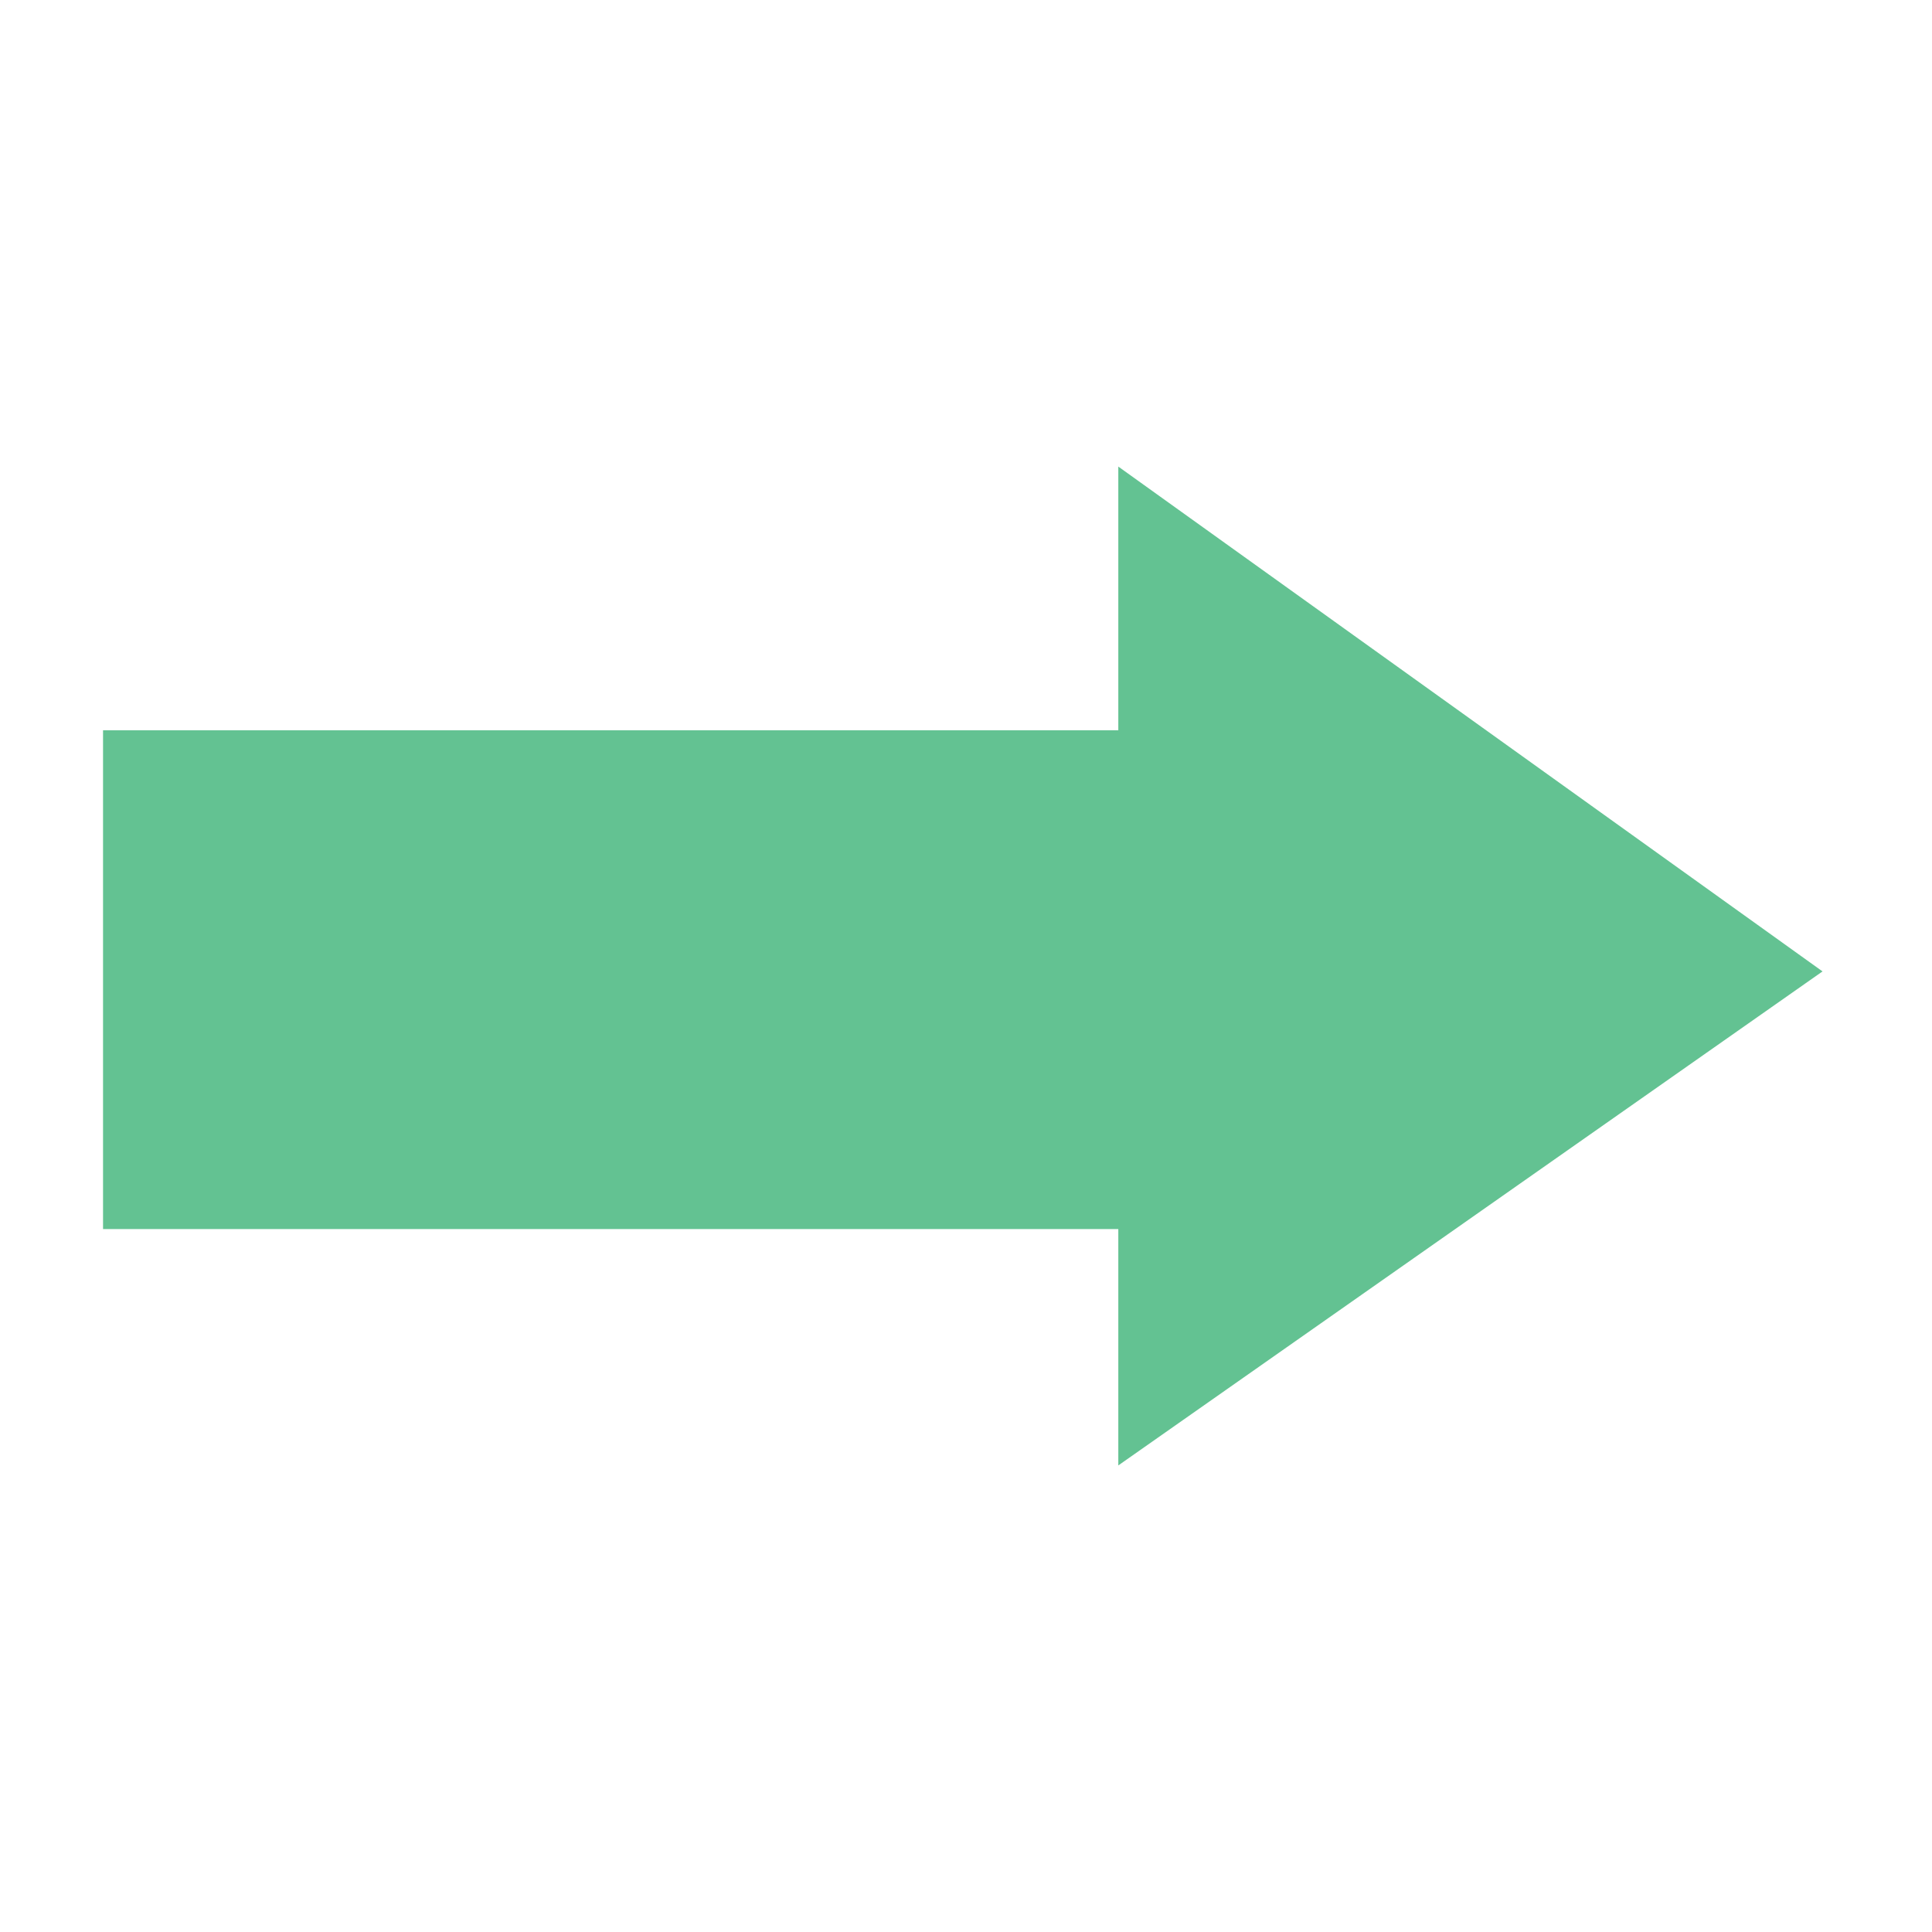
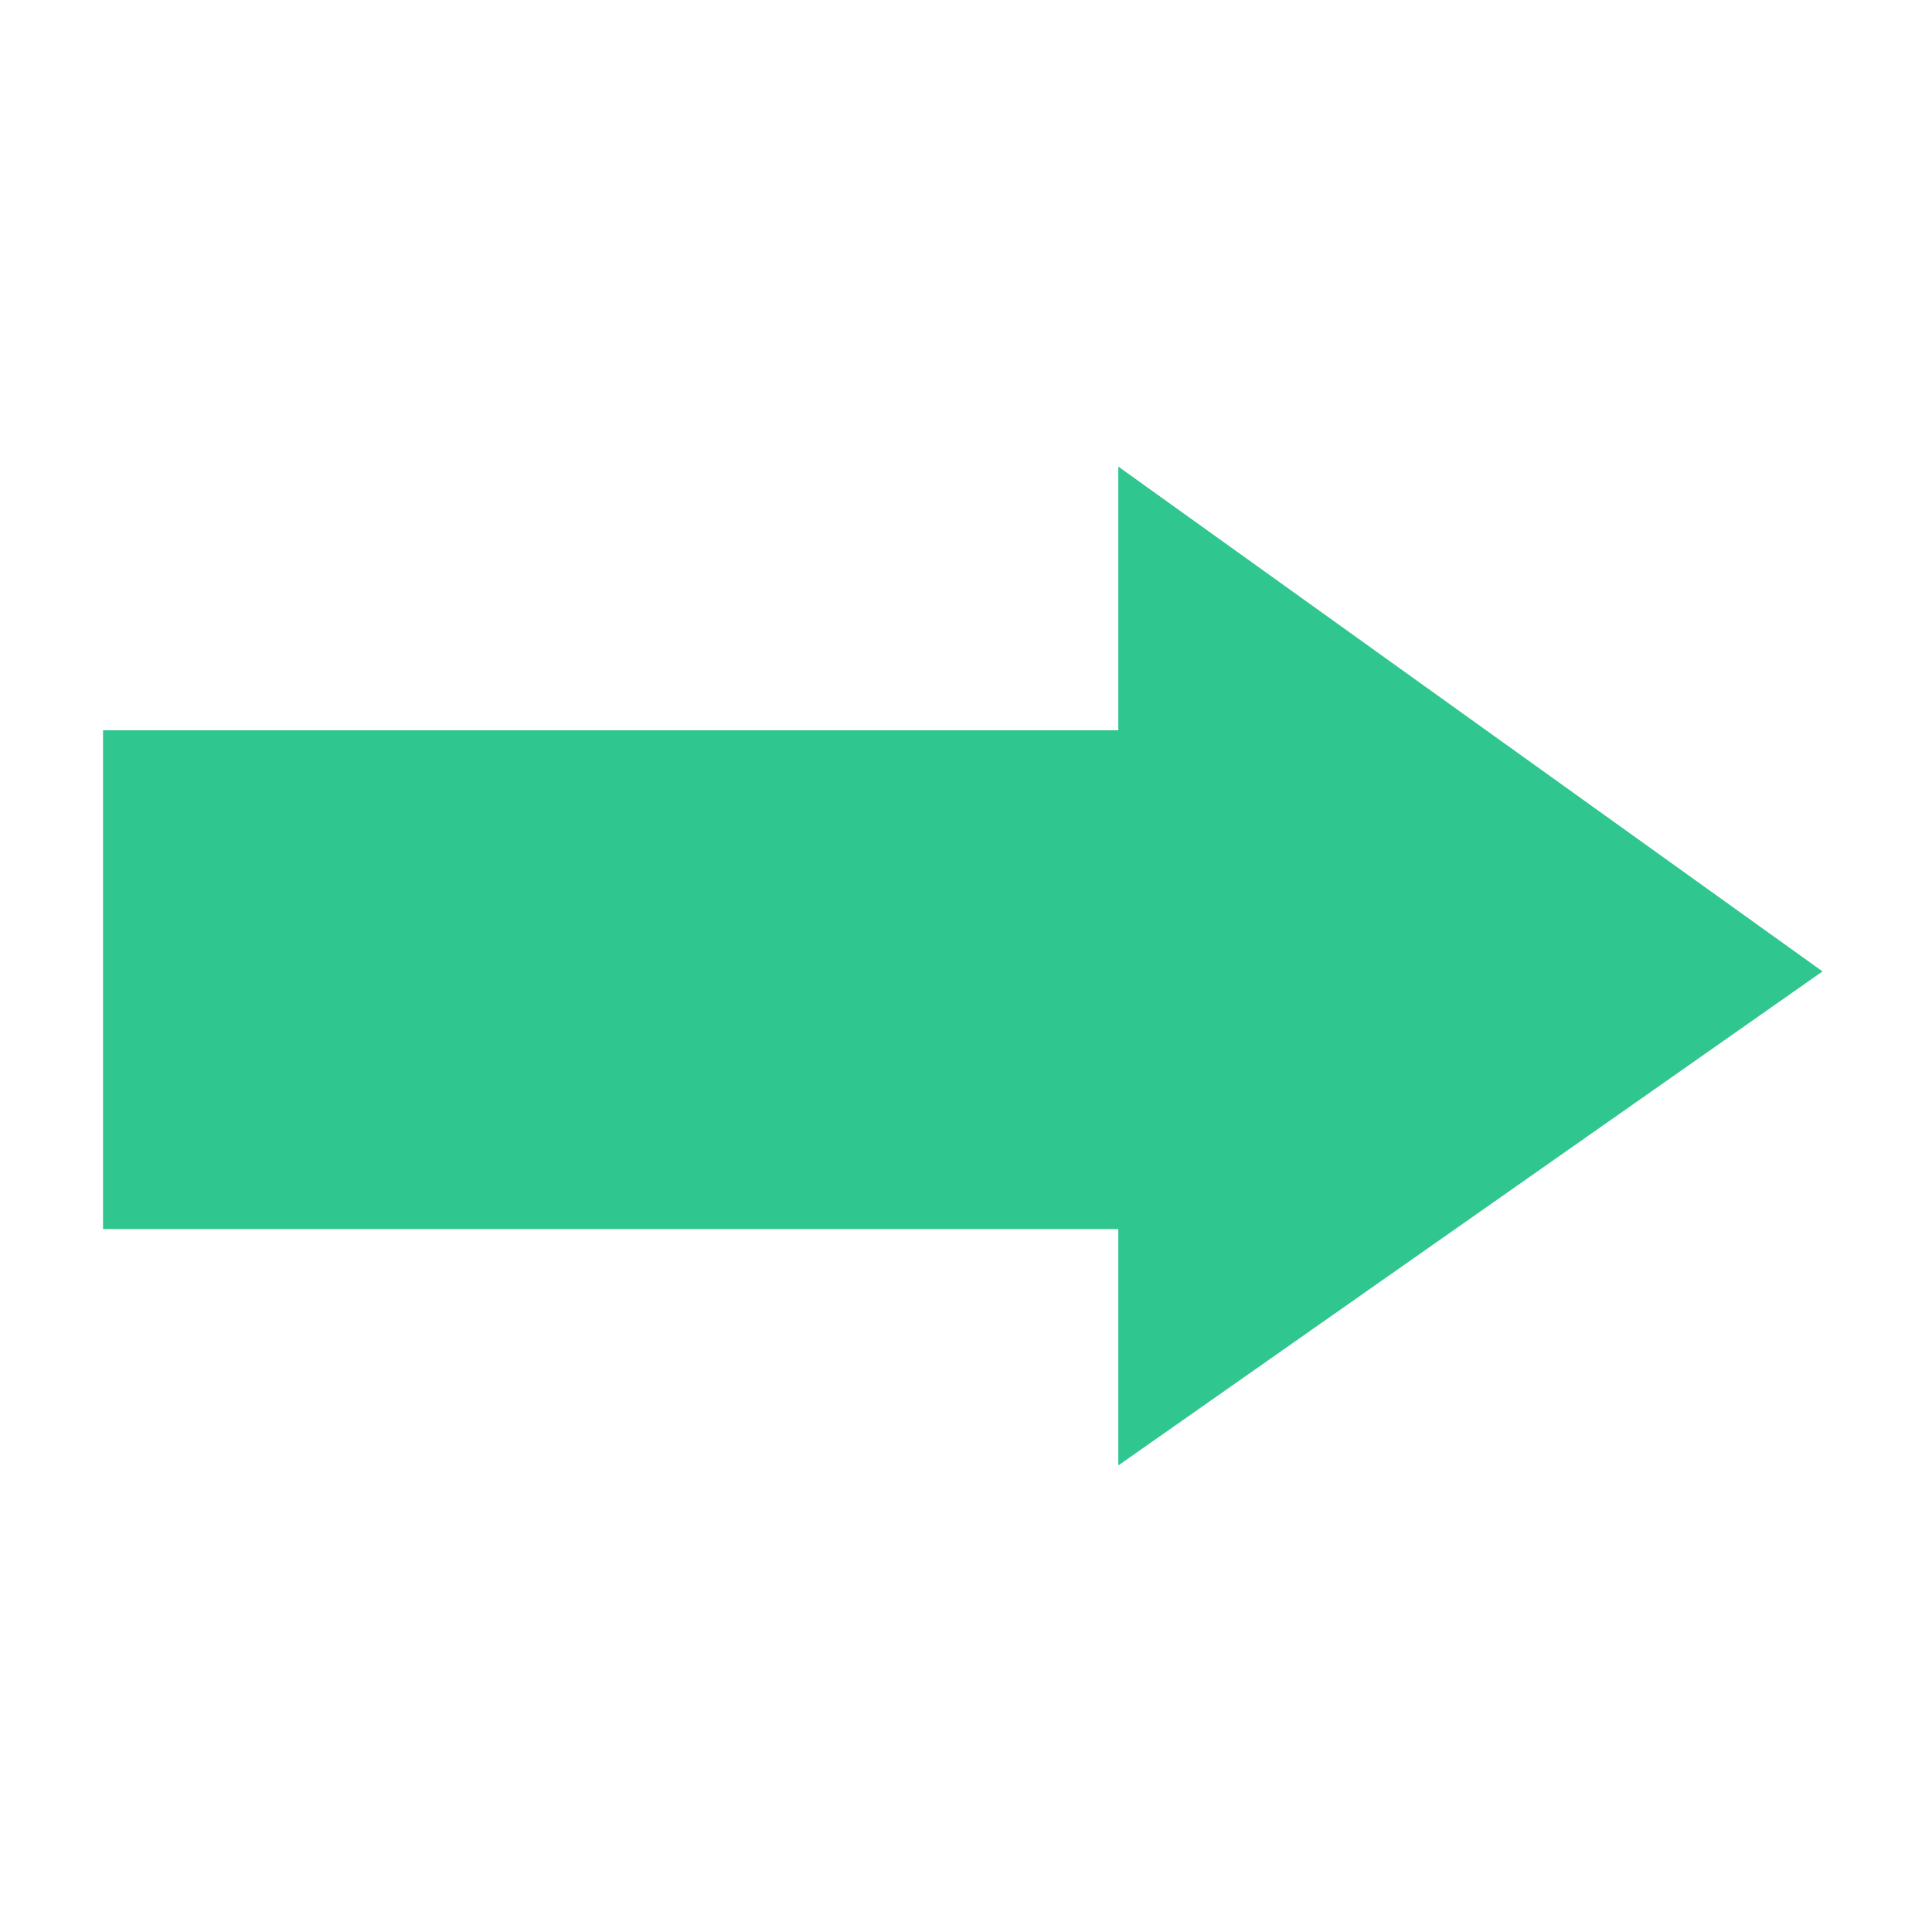
- <svg xmlns="http://www.w3.org/2000/svg" viewBox="0 0 300 300">
+ <svg xmlns="http://www.w3.org/2000/svg" id="bit_6-1-2-_reveals" data-name="bit 6-1-2- reveals" viewBox="0 0 300 300">
  <defs>
-     <style>.cls-1{fill:#63c292;}</style>
+     <style>.cls-1{fill:#2fc68f;}</style>
  </defs>
-   <g id="bit_6-1-2-_reveals" data-name="bit 6-1-2- reveals">
-     <g id="slide_6" data-name="slide 6">
-       <polygon class="cls-1" points="283 150.84 173.65 72.45 173.65 113.4 16 113.4 16 190.85 173.65 190.85 173.65 227.55 283 150.84" />
-     </g>
+   <g id="slide_5" data-name="slide 5">
+     <polygon class="cls-1" points="283 150.84 173.65 72.45 173.65 113.4 16 113.4 16 190.85 173.65 190.85 173.65 227.55 283 150.84" />
  </g>
</svg>
